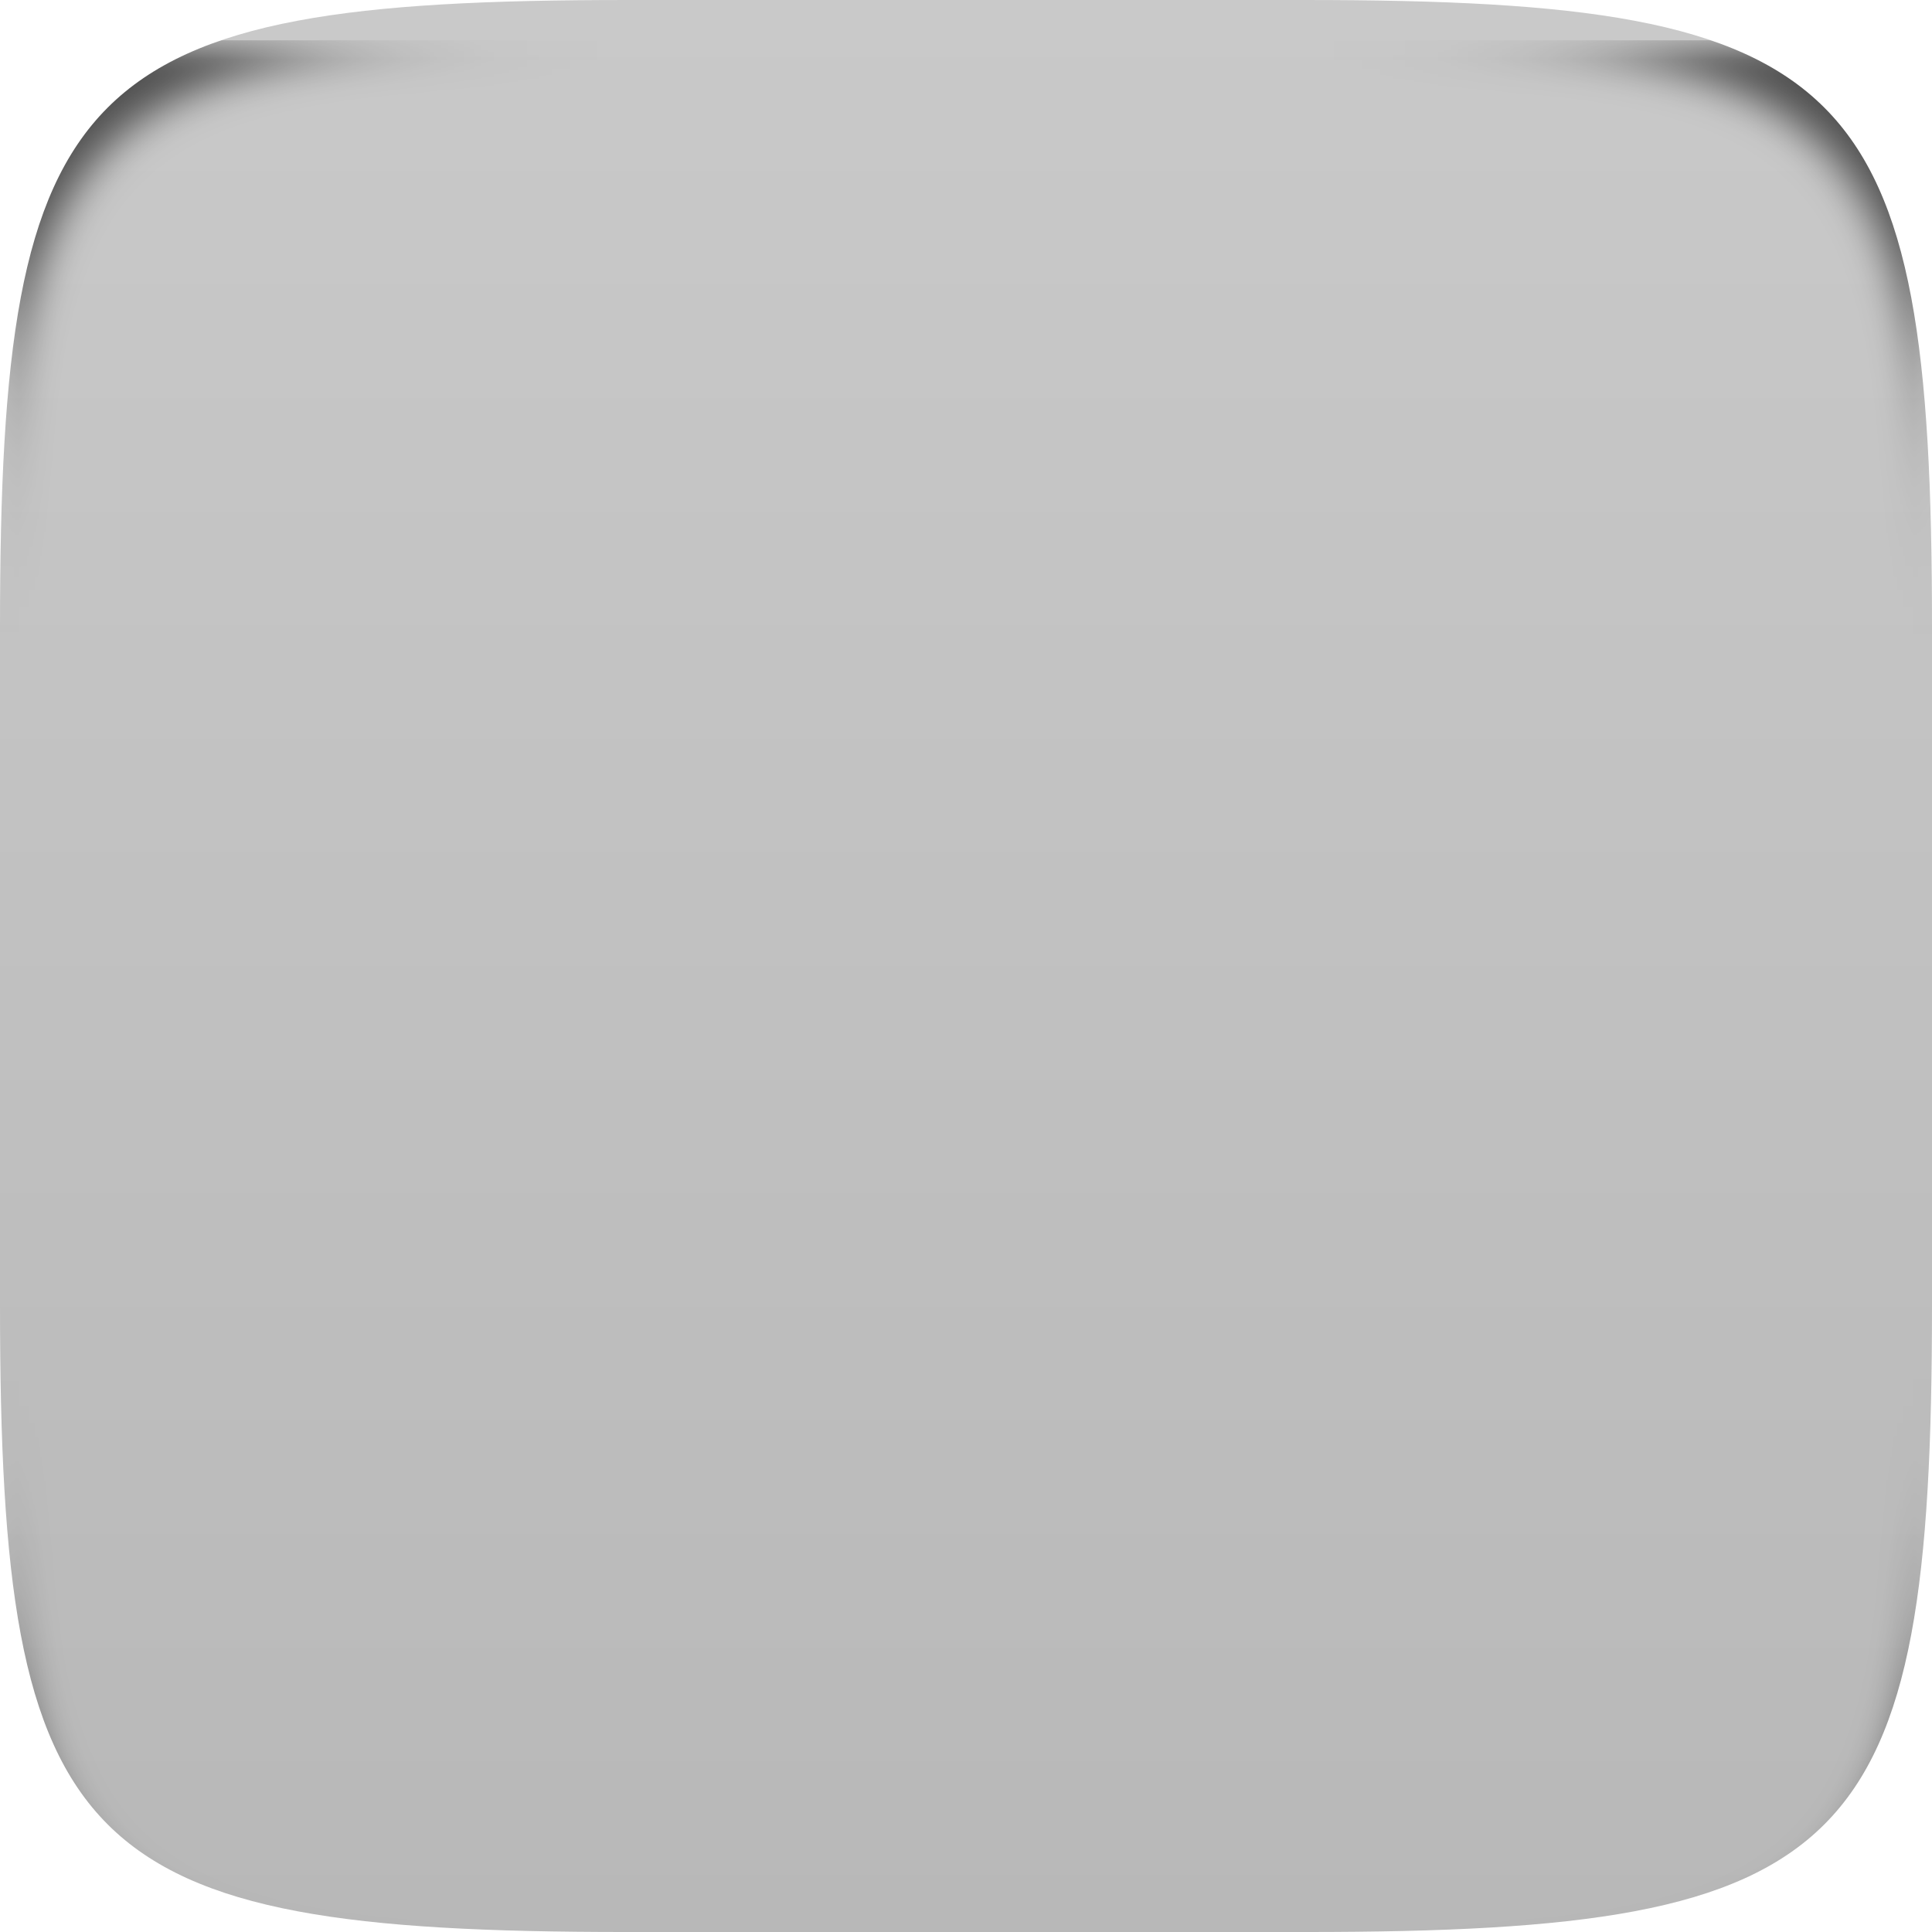
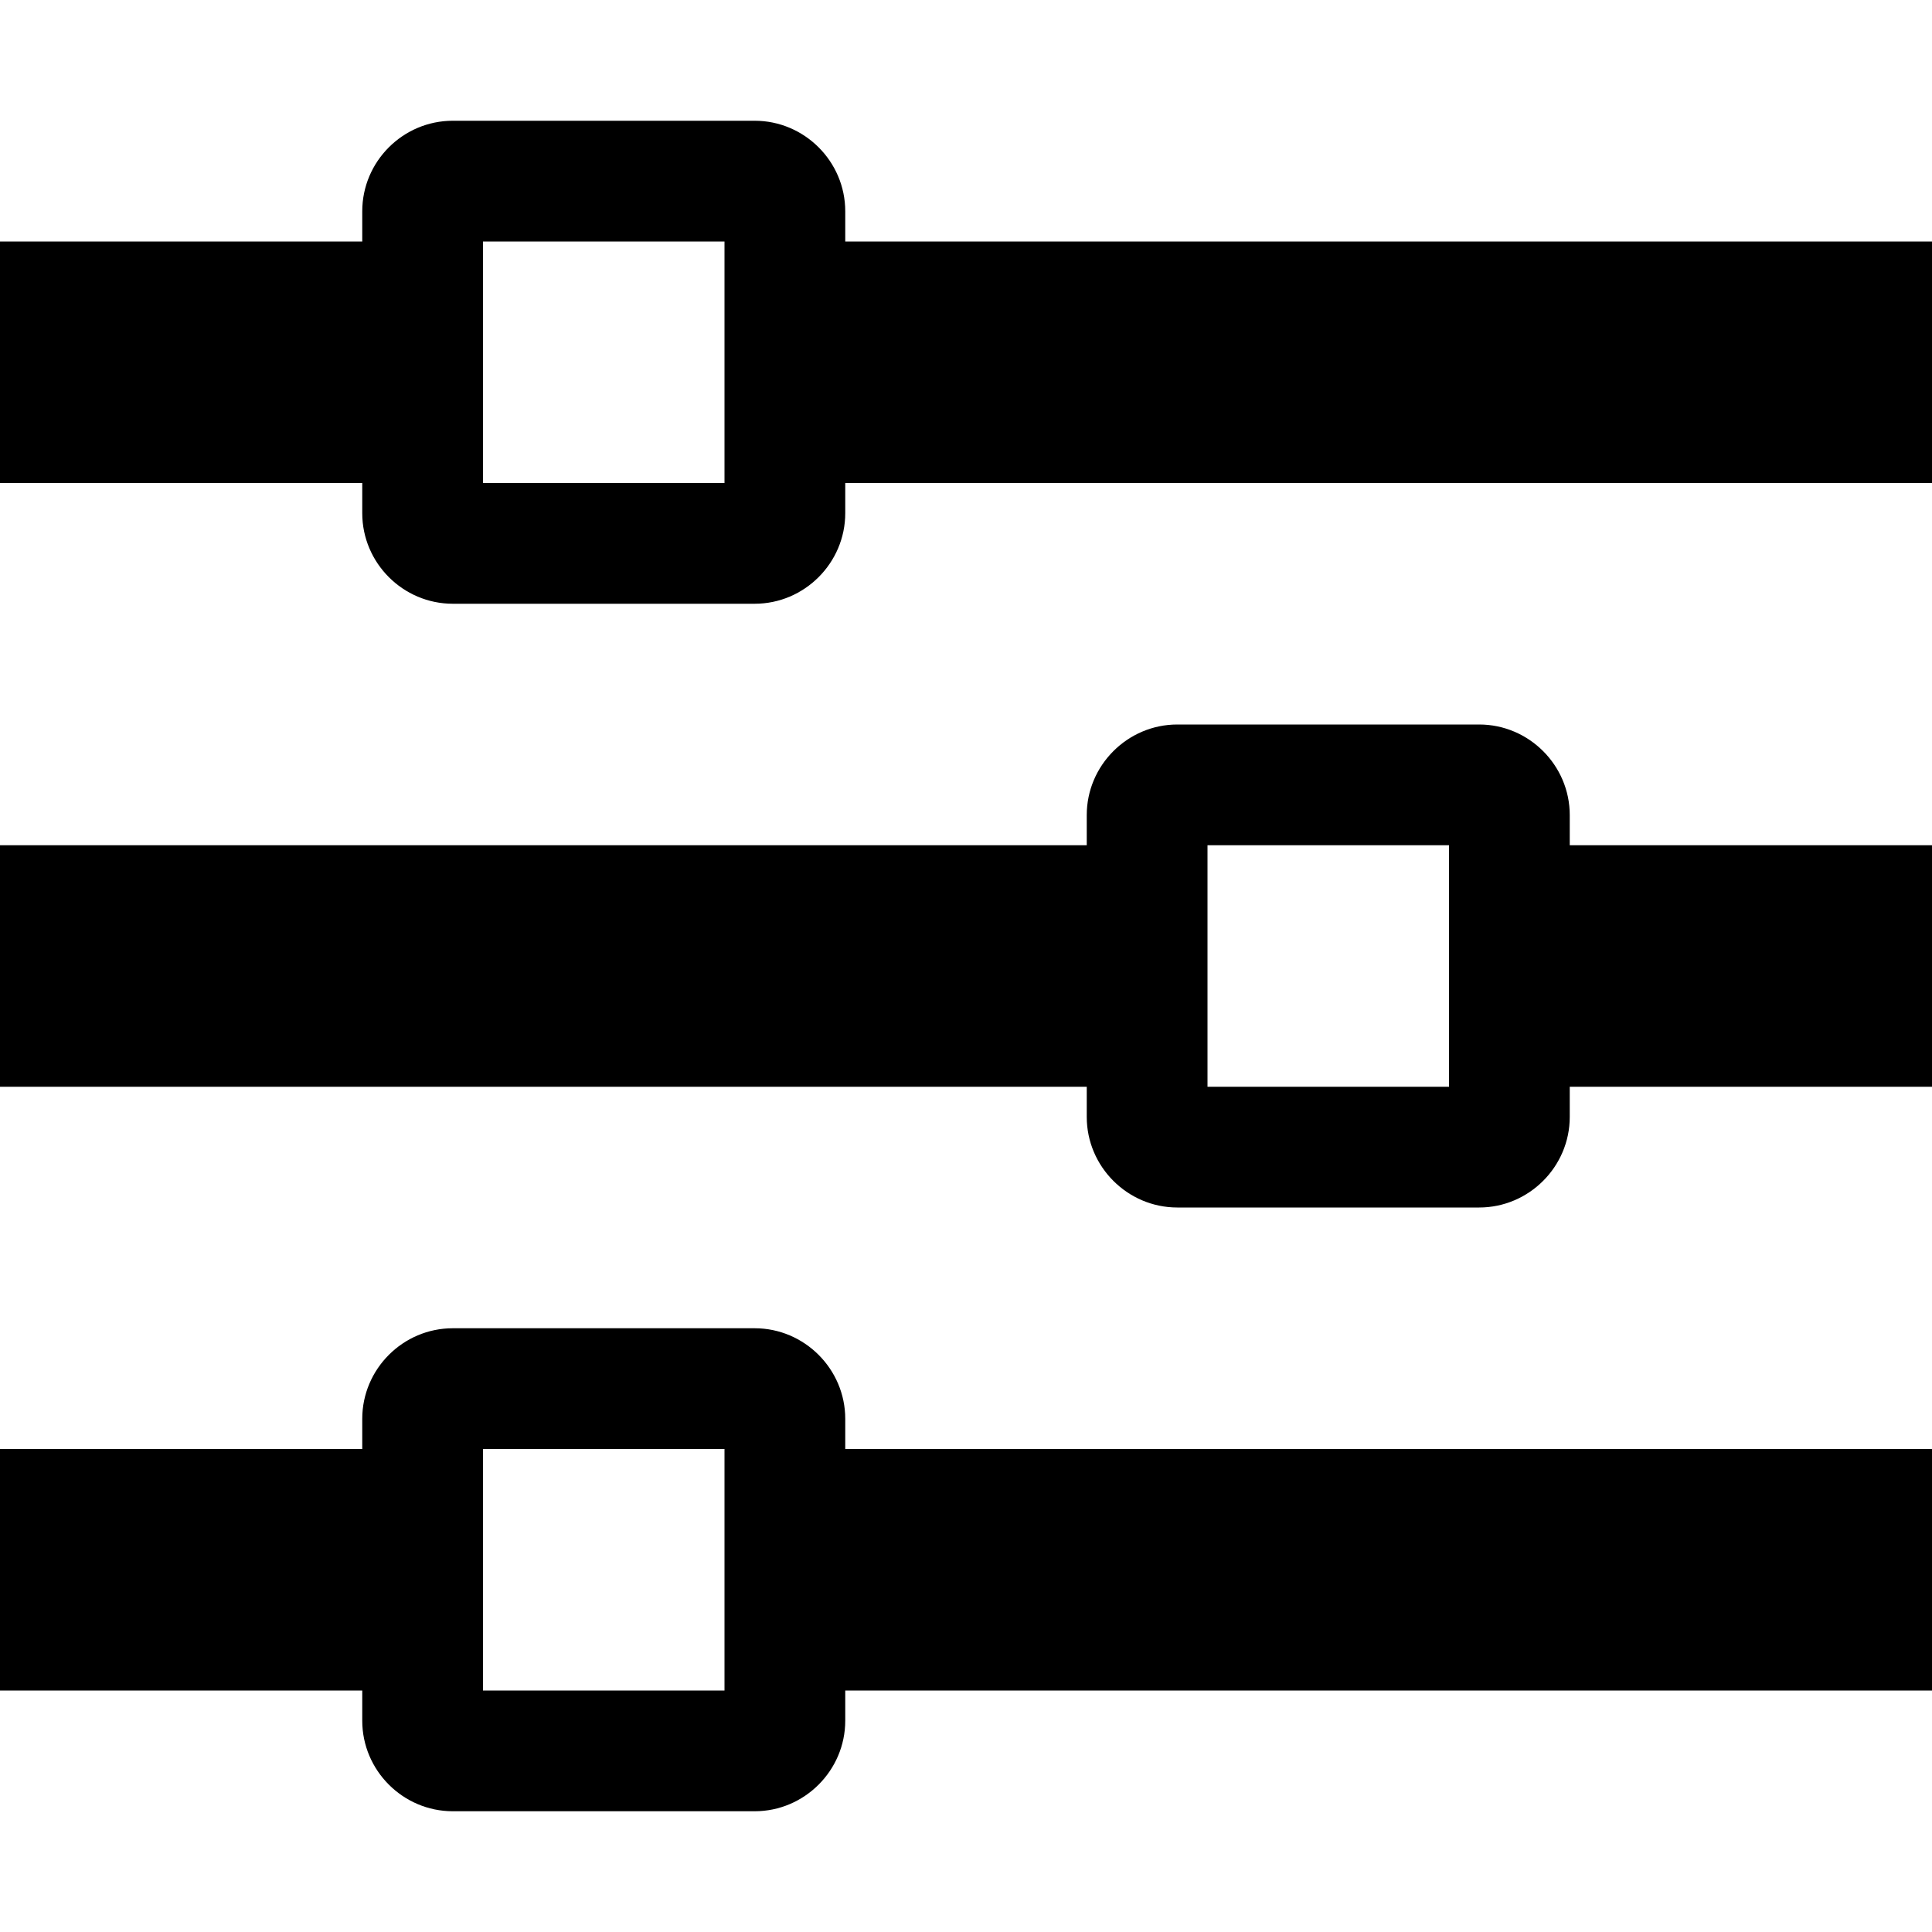
- <svg xmlns="http://www.w3.org/2000/svg" xmlns:xlink="http://www.w3.org/1999/xlink" width="96" height="96" id="svg6517" version="1.1">
-   <defs id="defs6519">
-     <linearGradient xlink:href="#Background" id="linearGradient6461" gradientUnits="userSpaceOnUse" x1="0" y1="970.295" x2="144" y2="970.295" gradientTransform="matrix(0,-0.6666667,0.6660448,0,-866.2599,731.2908)" />
-     <linearGradient id="Background">
-       <stop id="stop4178" offset="0" style="stop-color:#b8b8b8;stop-opacity:1" />
-       <stop id="stop4180" offset="1" style="stop-color:#c9c9c9;stop-opacity:1" />
-     </linearGradient>
-     <filter style="color-interpolation-filters:sRGB;" id="filter1121">
-       <feFlood flood-opacity="0.6" flood-color="rgb(0,0,0)" result="flood" id="feFlood1123" />
-       <feComposite in="flood" in2="SourceGraphic" operator="out" result="composite1" id="feComposite1125" />
-       <feGaussianBlur in="composite1" stdDeviation="1" result="blur" id="feGaussianBlur1127" />
-       <feOffset dx="0" dy="2" result="offset" id="feOffset1129" />
-       <feComposite in="offset" in2="SourceGraphic" operator="atop" result="composite2" id="feComposite1131" />
-     </filter>
-     <filter style="color-interpolation-filters:sRGB;" id="filter950">
-       <feFlood flood-opacity="0.25" flood-color="rgb(0,0,0)" result="flood" id="feFlood952" />
-       <feComposite in="flood" in2="SourceGraphic" operator="in" result="composite1" id="feComposite954" />
-       <feGaussianBlur in="composite1" stdDeviation="1" result="blur" id="feGaussianBlur956" />
-       <feOffset dx="0" dy="1" result="offset" id="feOffset958" />
-       <feComposite in="SourceGraphic" in2="offset" operator="over" result="composite2" id="feComposite960" />
-     </filter>
-     <clipPath clipPathUnits="userSpaceOnUse" id="clipPath873">
-       <g transform="matrix(0,-0.6666667,0.6660448,0,-258.2599,677)" id="g875" style="fill:#ff00ff;fill-opacity:1;stroke:none;display:inline">
-         <path style="fill:#ff00ff;fill-opacity:1;stroke:none;display:inline" d="m 46.703,898.228 50.595,0 C 138.162,898.228 144,904.065 144,944.926 l 0,50.738 c 0,40.861 -5.838,46.698 -46.703,46.698 l -50.595,0 C 5.838,1042.362 0,1036.525 0,995.664 L 0,944.926 C 0,904.065 5.838,898.228 46.703,898.228 Z" id="path877" />
-       </g>
-     </clipPath>
-     <filter id="filter891">
-       <feGaussianBlur stdDeviation="0.72" id="feGaussianBlur893" />
-     </filter>
-   </defs>
-   <g id="layer1" transform="translate(268,-635.2908)" style="display:inline">
-     <path style="fill:url(#linearGradient6461);fill-opacity:1;stroke:none;display:inline;filter:url(#filter1121)" d="m -268,700.156 0,-33.73 c 0,-27.243 3.888,-31.135 31.103,-31.135 l 33.794,0 c 27.215,0 31.103,3.892 31.103,31.135 l 0,33.73 c 0,27.243 -3.888,31.135 -31.103,31.135 l -33.794,0 C -264.112,731.291 -268,727.399 -268,700.156 Z" id="path6455" />
-   </g>
-   <g id="layer3" style="display:inline" />
-   <g id="layer2" style="display:none">
-     <g style="display:inline" transform="translate(-340,-581)" id="g4394" clip-path="none">
-       <g id="g855">
-         <g id="g870" clip-path="url(#clipPath873)" style="opacity:0.6;filter:url(#filter891)">
-           <path transform="matrix(1.499999,0,0,1.499999,-29.99979,-237.5428)" d="m 264,552.362 a 12,12 0 1 1 -24,0 A 12,12 0 1 1 264,552.362 Z" id="path844" style="color:#000000;fill:#000000;fill-opacity:1;fill-rule:nonzero;stroke:none;stroke-width:4;marker:none;visibility:visible;display:inline;overflow:visible;enable-background:accumulate" />
-         </g>
-         <g id="g862">
-           <path style="color:#000000;fill:#f5f5f5;fill-opacity:1;fill-rule:nonzero;stroke:none;stroke-width:4;marker:none;visibility:visible;display:inline;overflow:visible;enable-background:accumulate" id="path4398" d="m 264,552.362 a 12,12 0 1 1 -24,0 A 12,12 0 1 1 264,552.362 Z" transform="matrix(1.499999,0,0,1.499999,-29.99979,-238.5428)" />
-           <path transform="matrix(1.25,0,0,1.25,33,-100.4527)" d="m 264,552.362 a 12,12 0 1 1 -24,0 A 12,12 0 1 1 264,552.362 Z" id="path4400" style="color:#000000;fill:#dd4814;fill-opacity:1;fill-rule:nonzero;stroke:none;stroke-width:4;marker:none;visibility:visible;display:inline;overflow:visible;enable-background:accumulate" />
-           <path style="color:#000000;fill:#f5f5f5;fill-opacity:1;fill-rule:nonzero;stroke:none;stroke-width:3;marker:none;visibility:visible;display:inline;overflow:visible;enable-background:accumulate" id="path4459" d="m 669.817,595.777 c -0.391,0.226 -3.626,-1.903 -4.076,-1.951 -0.449,-0.047 -4.057,1.363 -4.392,1.061 -0.336,-0.302 0.69,-4.037 0.596,-4.479 -0.094,-0.442 -2.55,-3.437 -2.366,-3.85 0.184,-0.413 4.053,-0.592 4.444,-0.818 0.391,-0.226 2.481,-3.487 2.93,-3.44 0.449,0.047 1.815,3.671 2.151,3.974 0.336,0.302 4.083,1.282 4.177,1.724 0.094,0.442 -2.931,2.861 -3.115,3.274 C 669.982,591.684 670.209,595.551 669.817,595.777 Z" transform="matrix(1.511423,-0.1636638,0.1636638,1.511423,-755.3735,-191.9365)" />
-         </g>
-       </g>
-     </g>
-   </g>
+ <svg xmlns="http://www.w3.org/2000/svg" version="1.1" width="16" height="16" viewBox="0 0 16 16">
+   <path fill="#000000" d="M7 2v-0.25c0-0.413-0.338-0.75-0.75-0.75h-2.5c-0.413 0-0.75 0.337-0.75 0.75v0.25h-3v2h3v0.25c0 0.412 0.337 0.75 0.75 0.75h2.5c0.412 0 0.75-0.338 0.75-0.75v-0.25h9v-2h-9zM4 4v-2h2v2h-2zM13 6.75c0-0.412-0.338-0.75-0.75-0.75h-2.5c-0.412 0-0.75 0.338-0.75 0.75v0.25h-9v2h9v0.25c0 0.412 0.338 0.75 0.75 0.75h2.5c0.412 0 0.75-0.338 0.75-0.75v-0.25h3v-2h-3v-0.25zM10 9v-2h2v2h-2zM7 11.75c0-0.412-0.338-0.75-0.75-0.75h-2.5c-0.413 0-0.75 0.338-0.75 0.75v0.25h-3v2h3v0.25c0 0.412 0.337 0.75 0.75 0.75h2.5c0.412 0 0.75-0.338 0.75-0.75v-0.25h9v-2h-9v-0.25zM4 14v-2h2v2h-2z" />
</svg>
